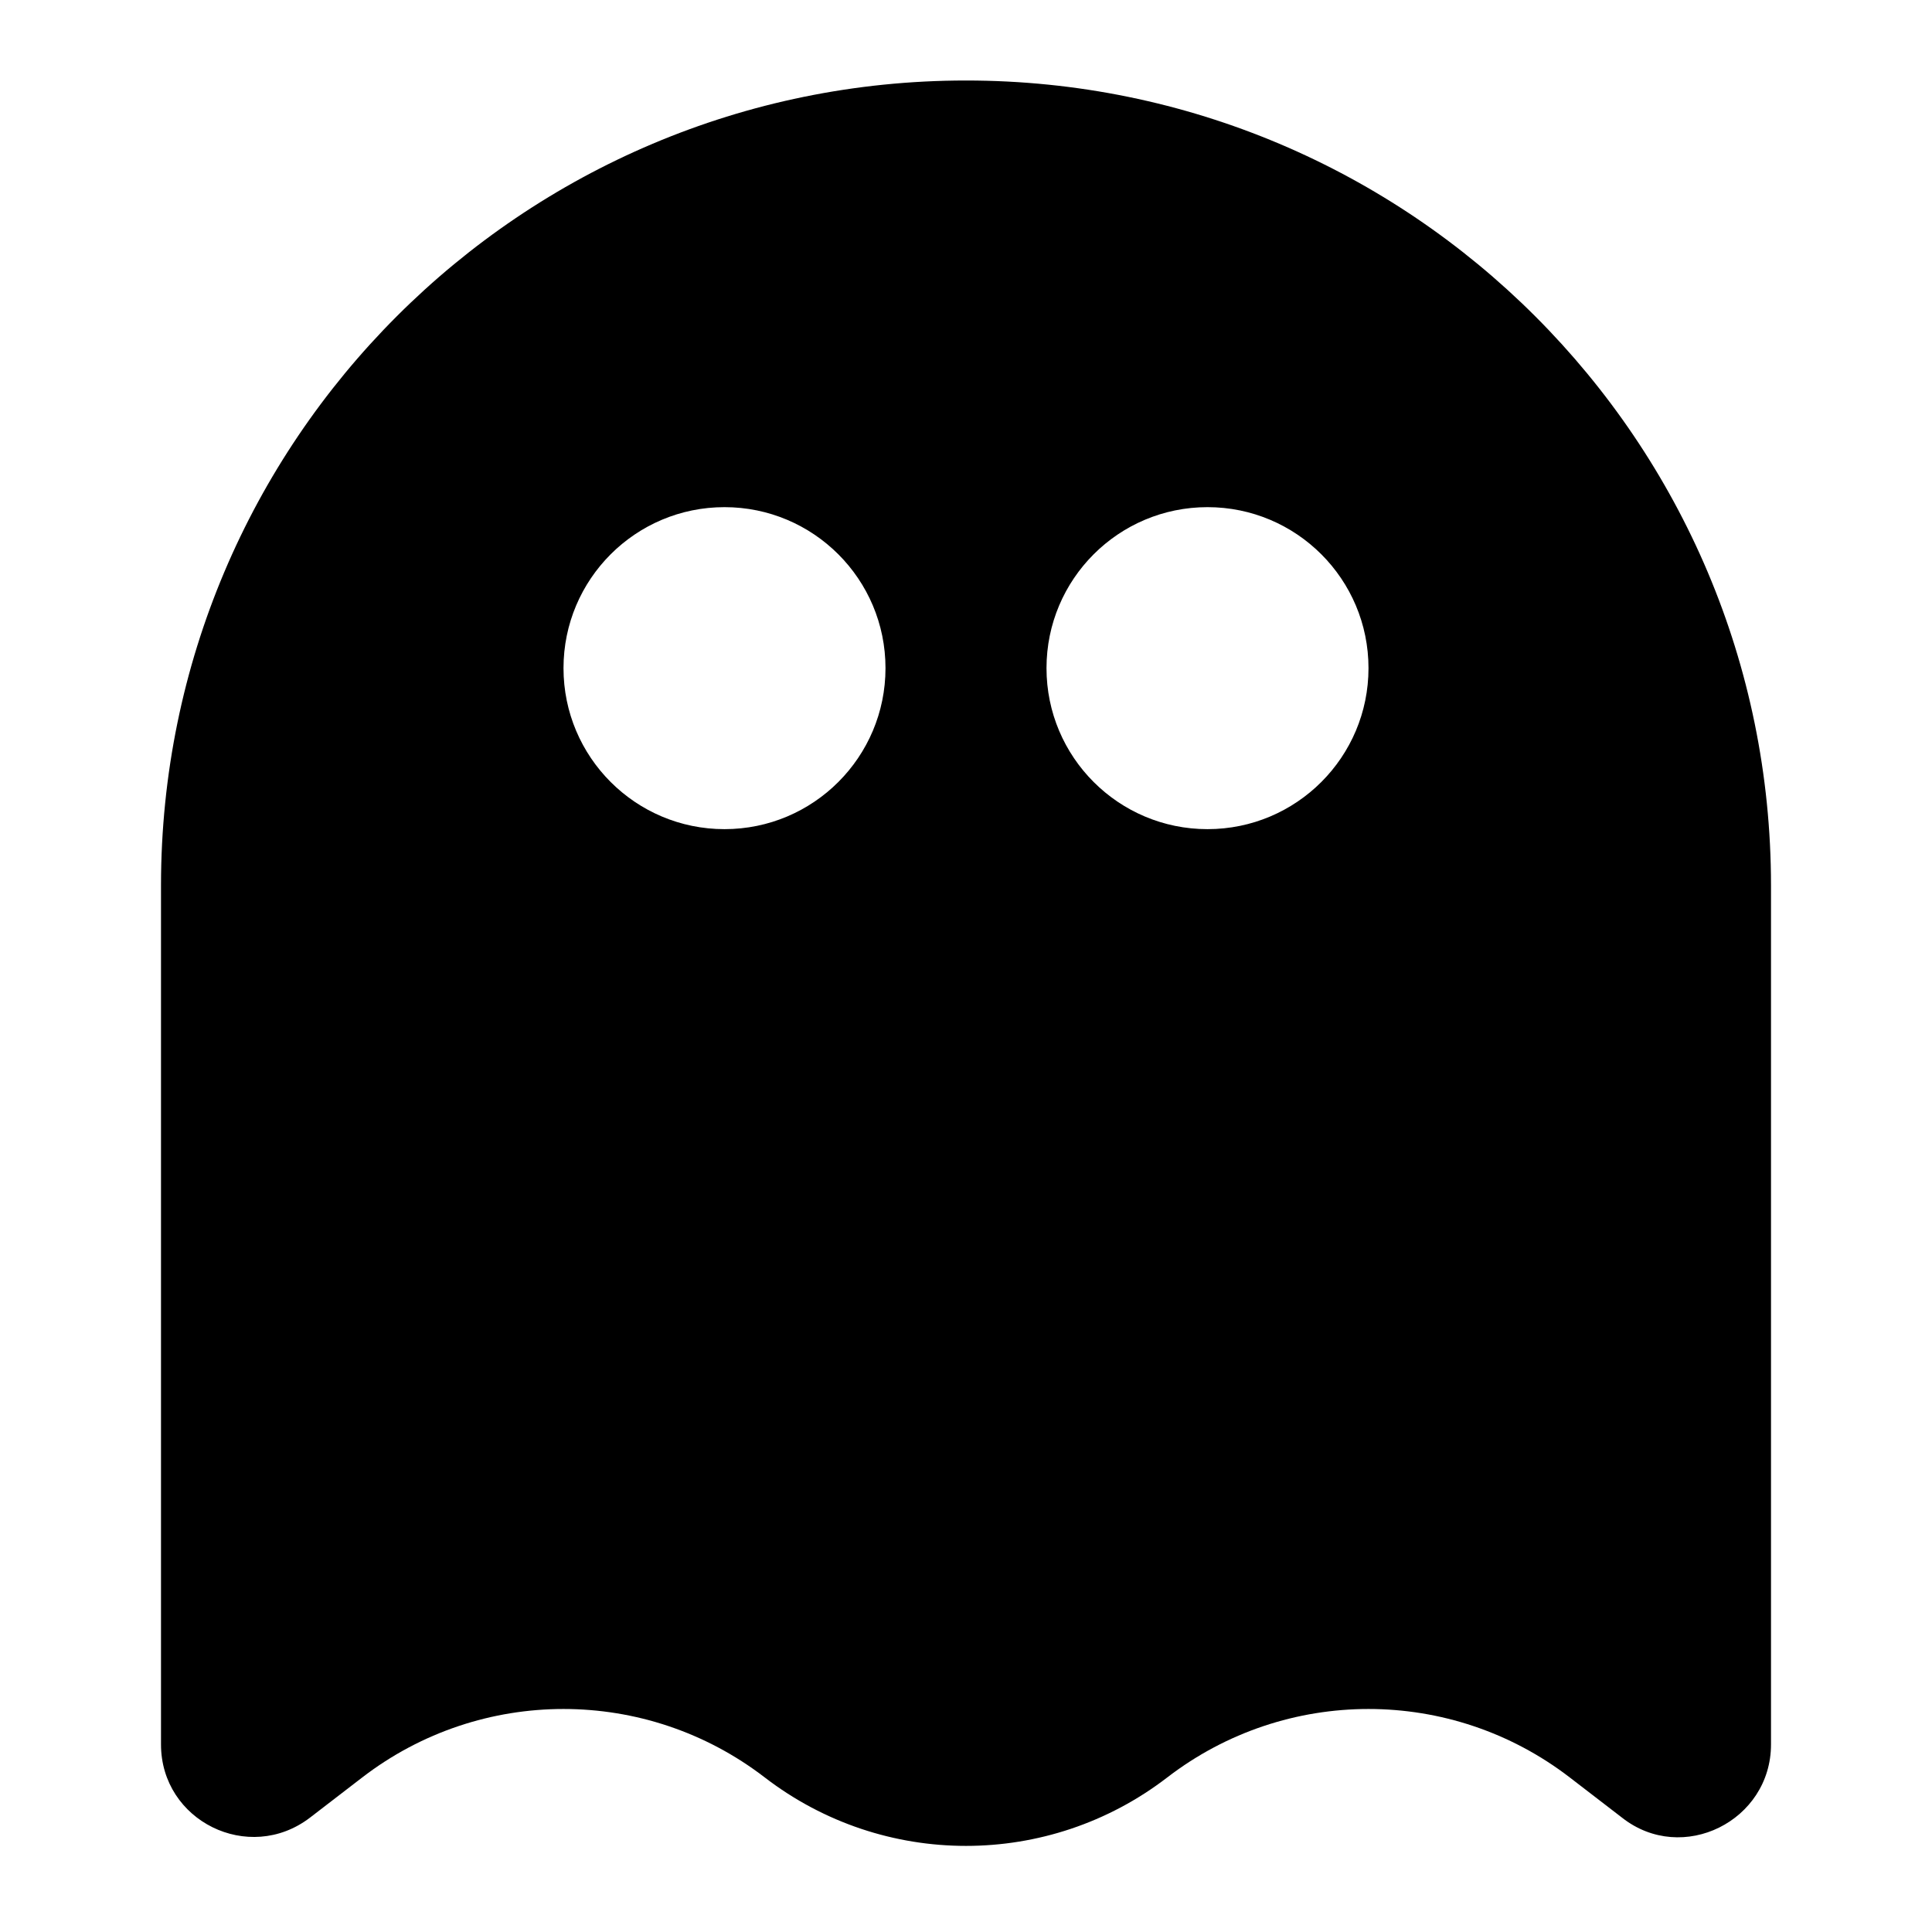
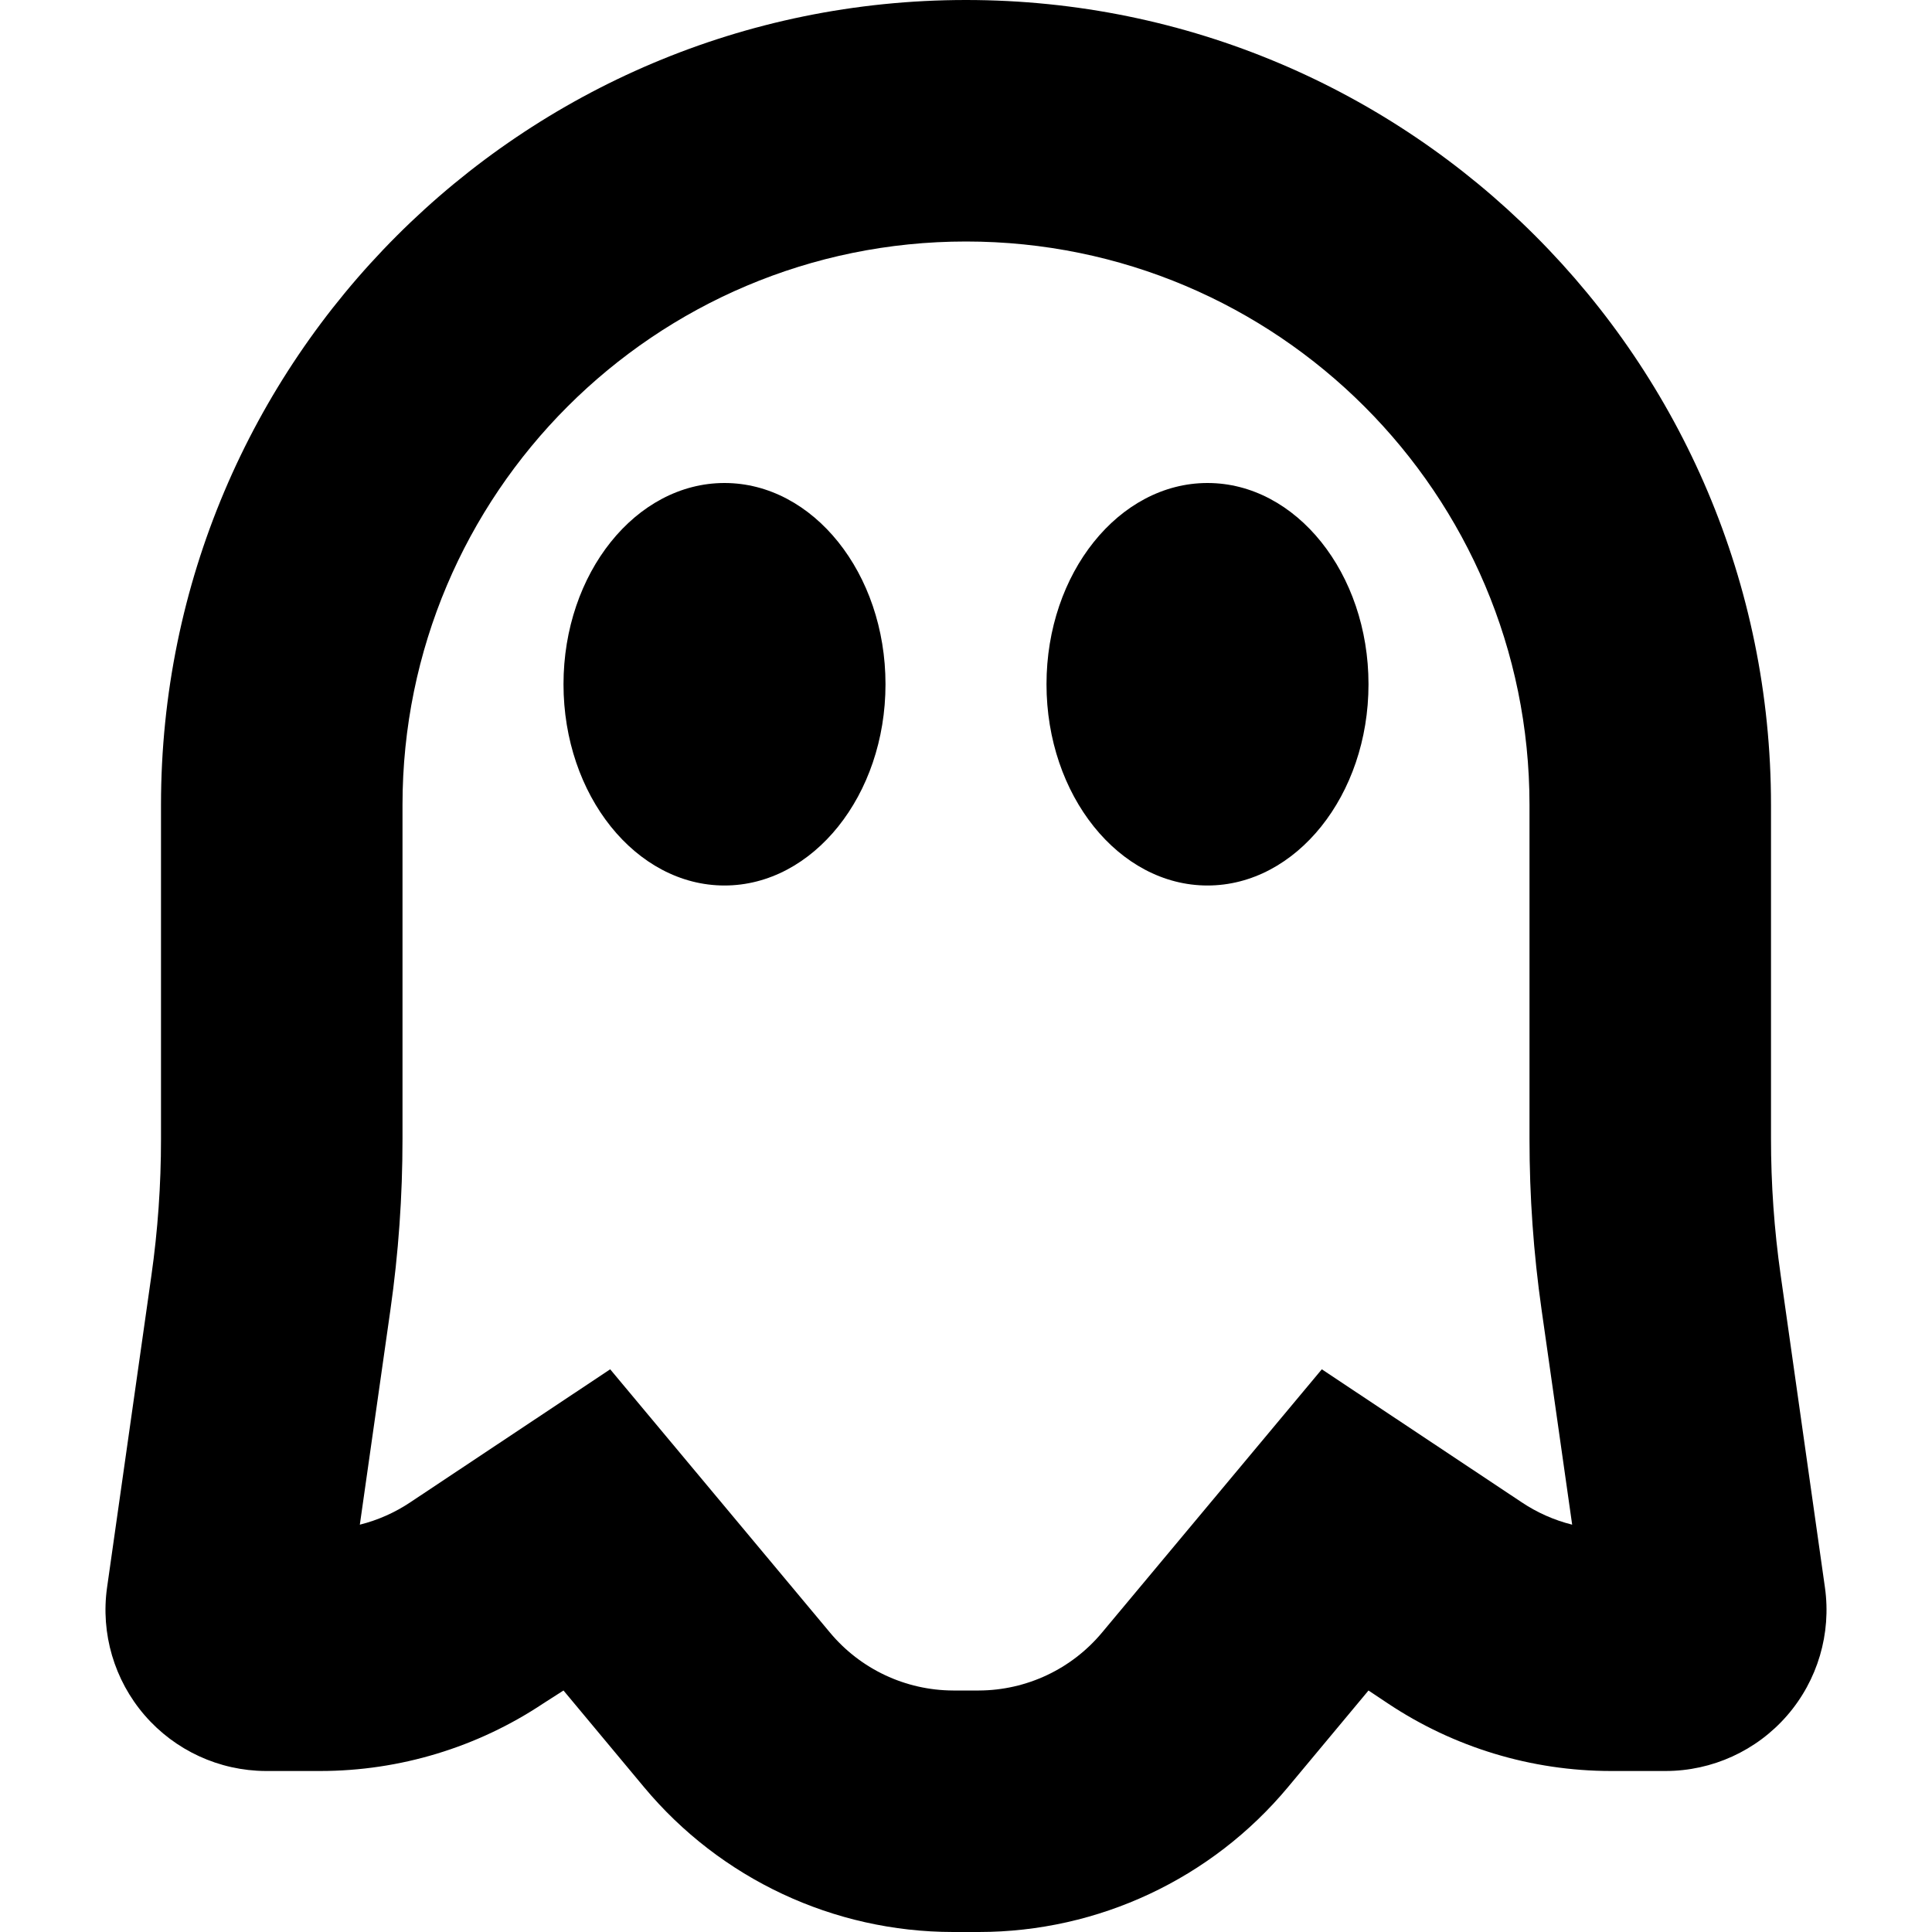
<svg xmlns="http://www.w3.org/2000/svg" width="24" height="24">
-   <path d="M2 11a10 10 0 1 1 20 0v10.67c0 .95-1.1 1.5-1.85.91l-.65-.5a4.1 4.1 0 0 0-5 0 4.1 4.1 0 0 1-5 0 4.1 4.1 0 0 0-5 0l-.65.5c-.76.58-1.85.04-1.85-.91zm7-4.7a2 2 0 1 0 0 4 2 2 0 0 0 0-4m6 4a2 2 0 1 0 0-4 2 2 0 0 0 0 4" />
+   <path d="M9 6C7.9 6 7 7.12 7 8.5S7.9 11 9 11s2-1.12 2-2.5S10.1 6 9 6m6 5c1.1 0 2-1.12 2-2.5S16.1 6 15 6s-2 1.12-2 2.5.9 2.5 2 2.5m2 10 .24.16a5 5 0 0 0 2.77.84h.68a2 2 0 0 0 1.98-2.28l-.55-3.88a12 12 0 0 1-.12-1.7V10a10 10 0 1 0-20 0v4.15a12 12 0 0 1-.12 1.7l-.55 3.87A2 2 0 0 0 3.3 22h.68a5 5 0 0 0 2.77-.84L7 21l1 1.2a5 5 0 0 0 3.84 1.8h.32A5 5 0 0 0 16 22.2zM5.1 18.66a2 2 0 0 1-.63.28l.38-2.67A15 15 0 0 0 5 14.15V10a7 7 0 1 1 14 0v4.15a15 15 0 0 0 .15 2.12l.38 2.67a2 2 0 0 1-.63-.28l-2.48-1.65-2.73 3.27a2 2 0 0 1-1.53.72h-.32a2 2 0 0 1-1.53-.72l-2.73-3.27z" />
</svg>
